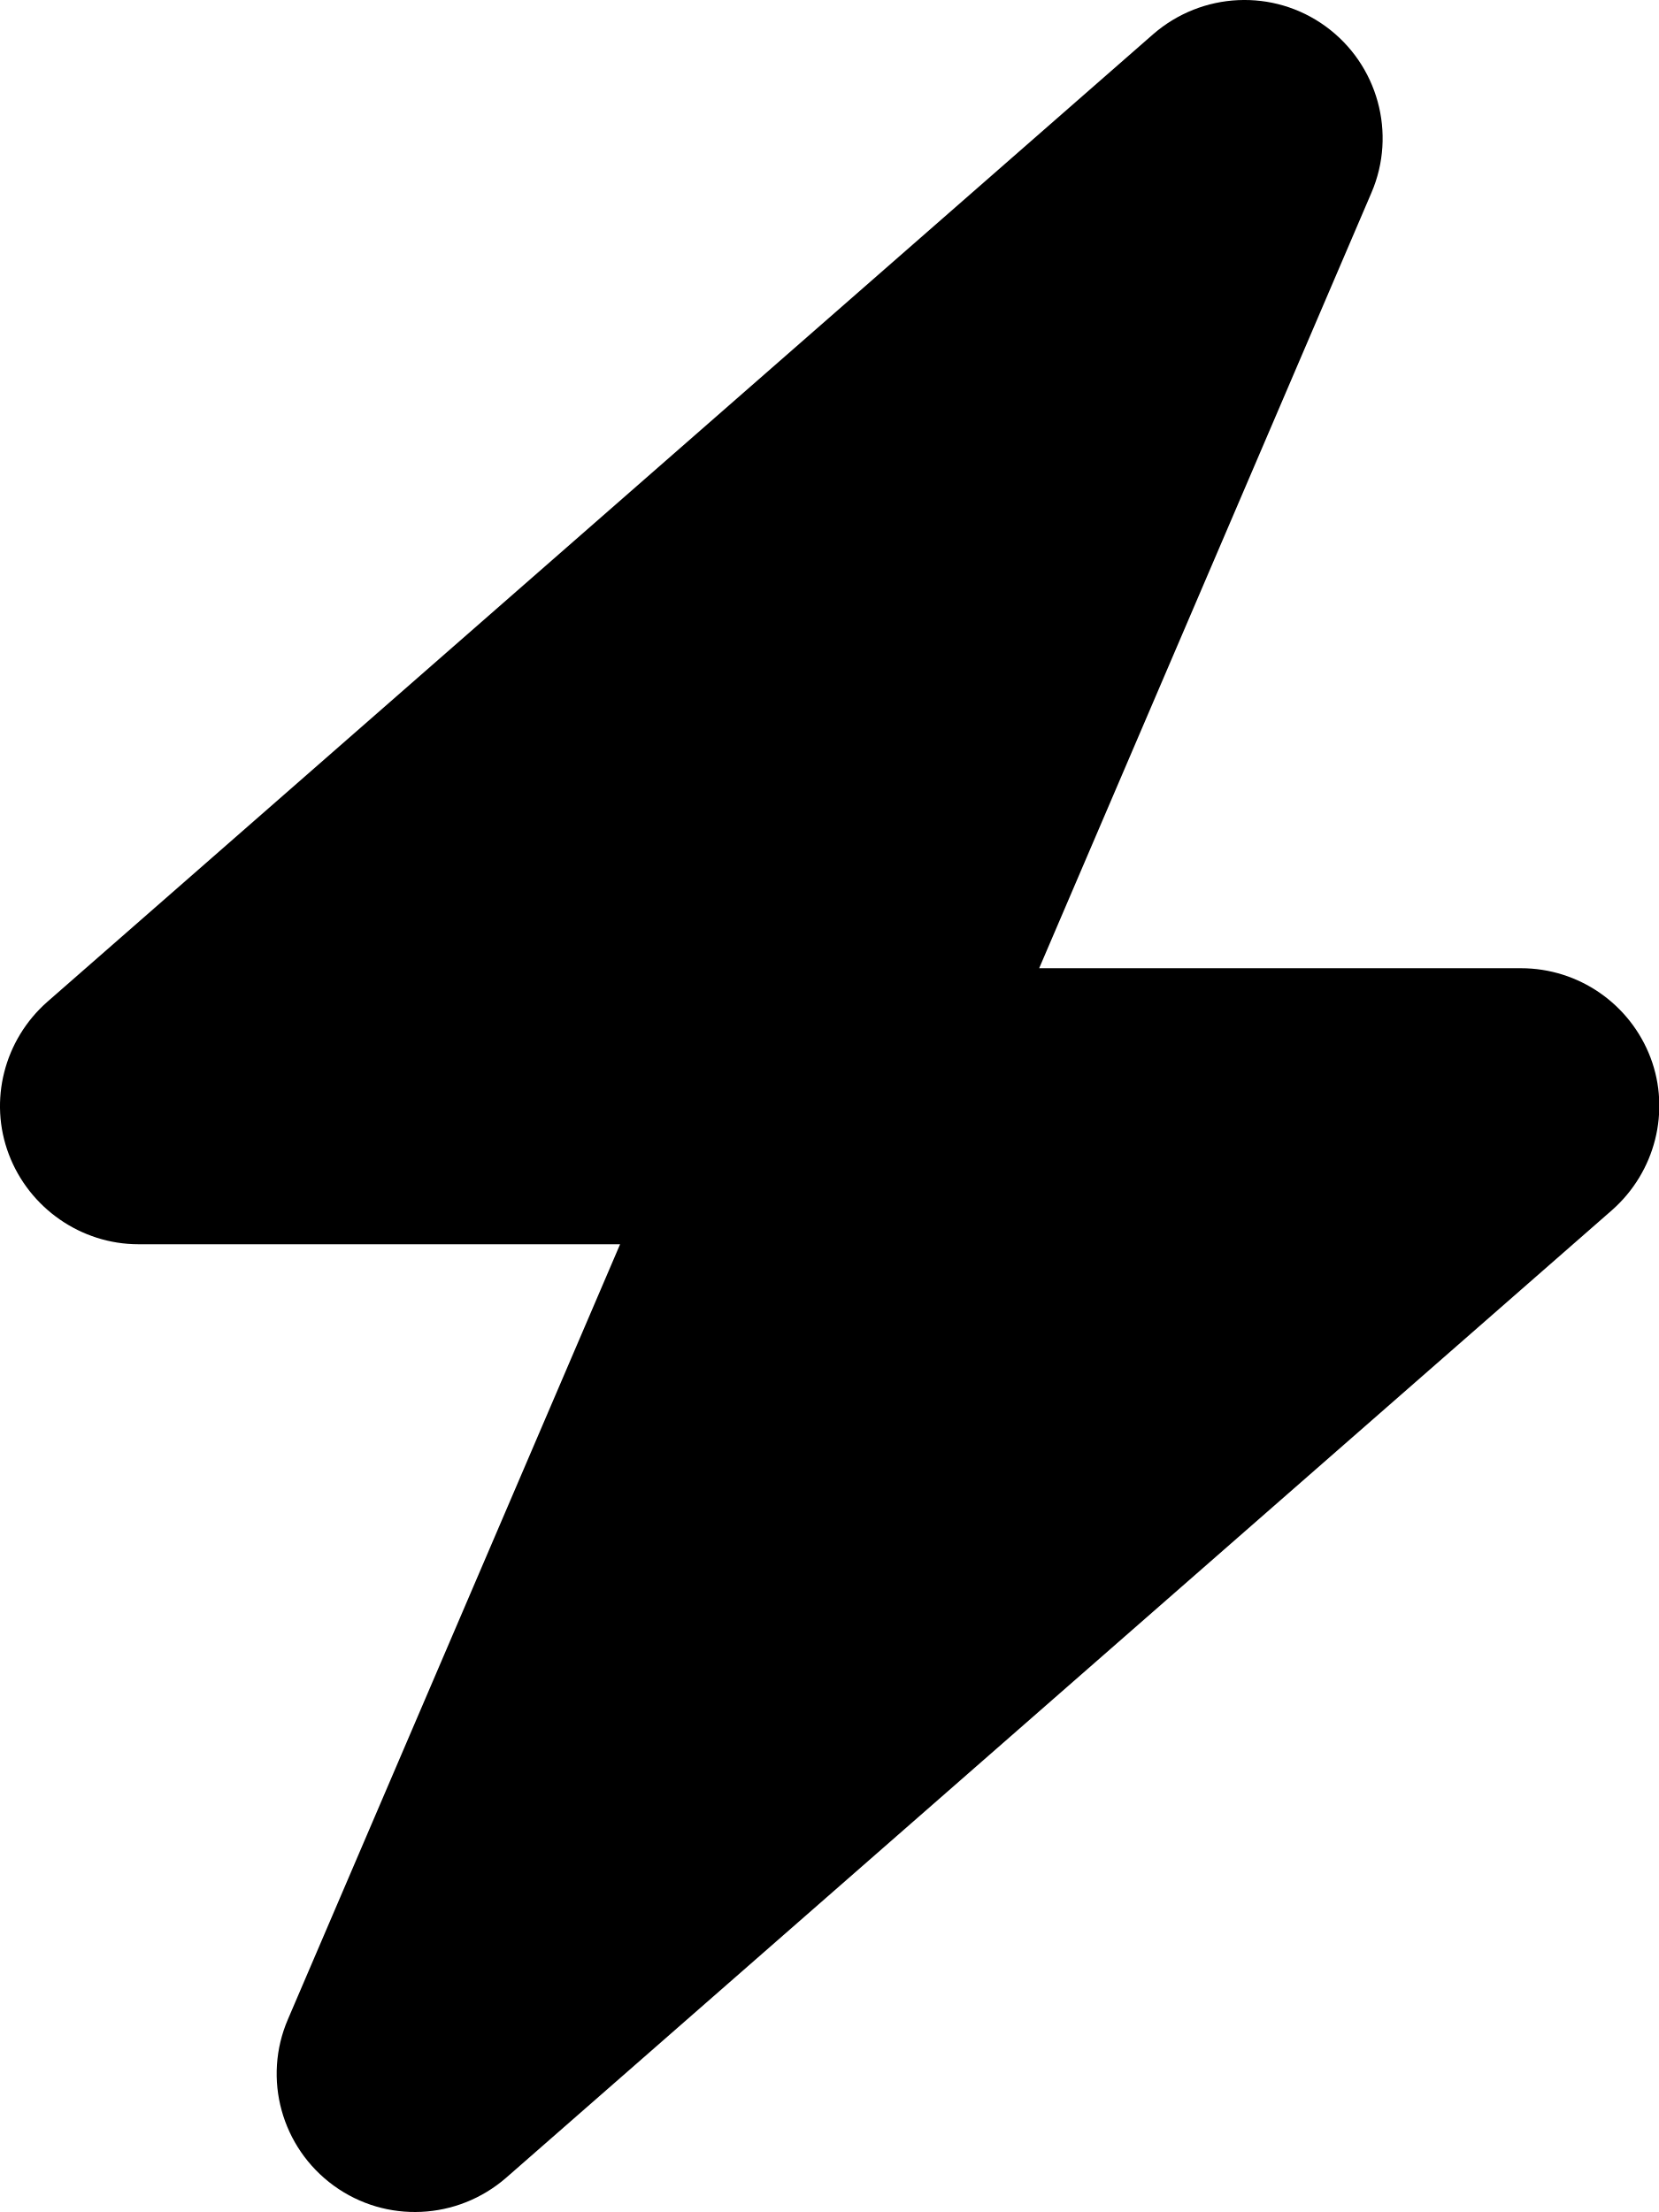
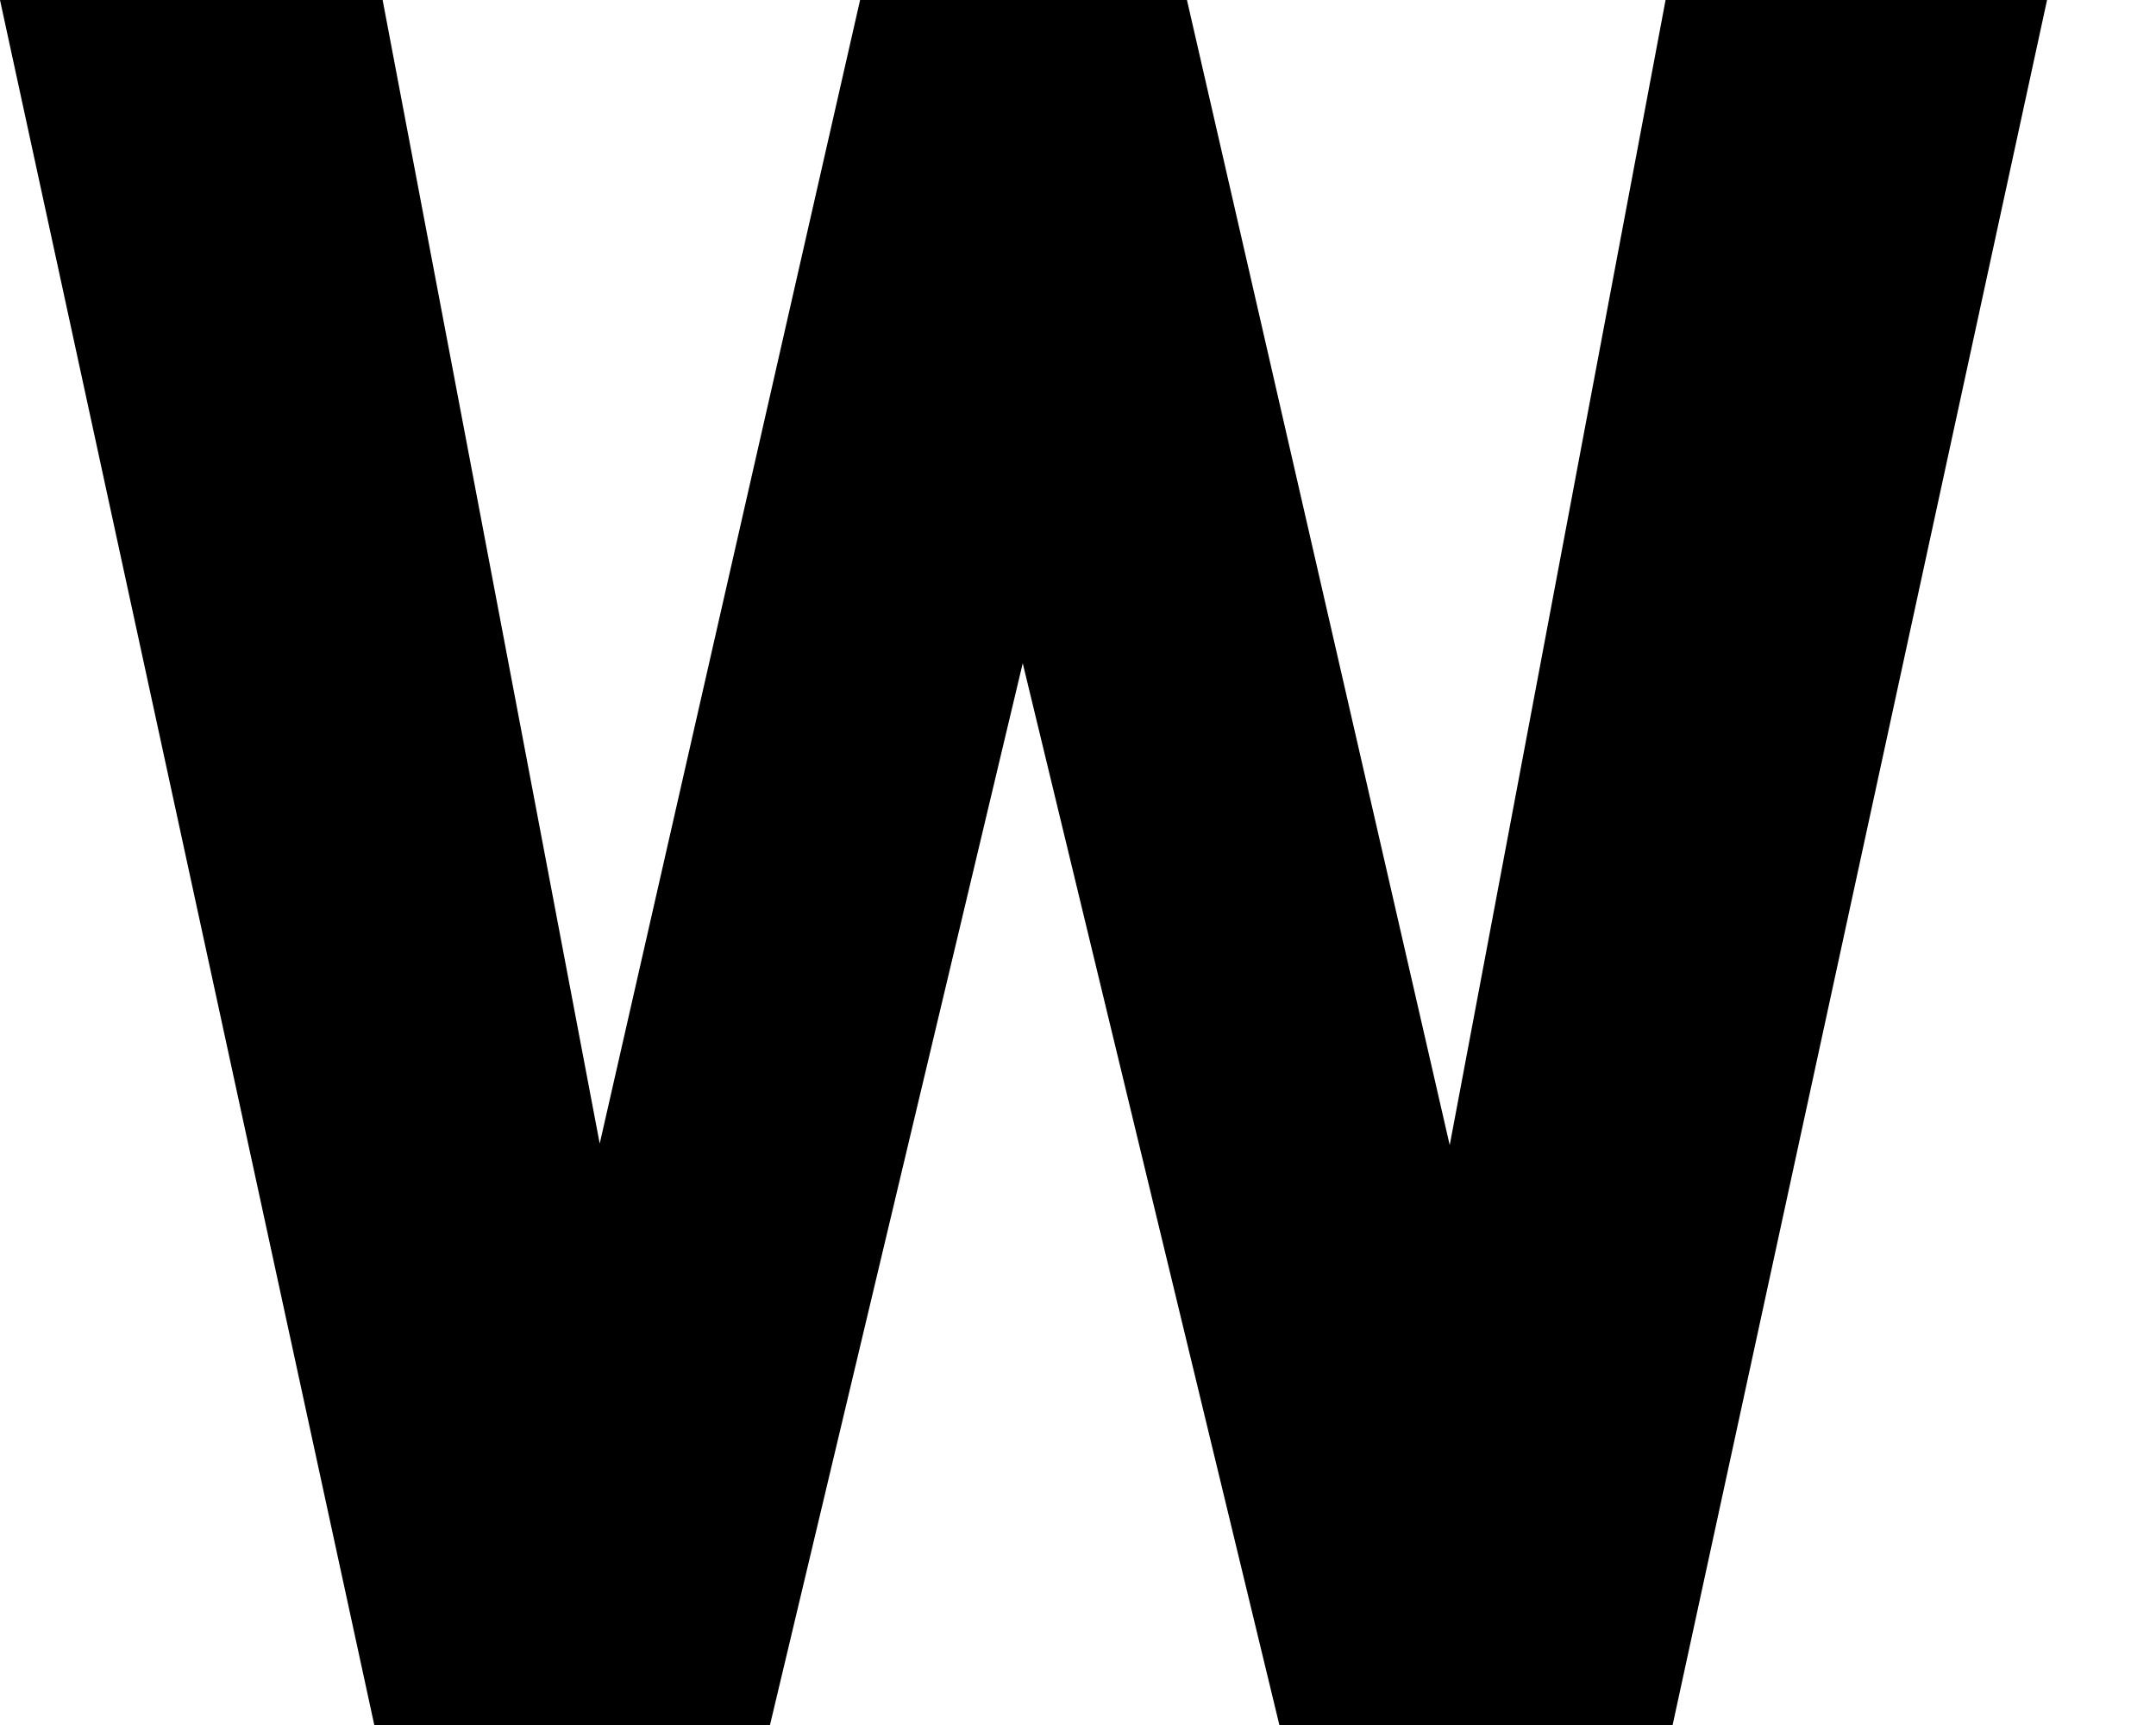
- <svg xmlns="http://www.w3.org/2000/svg" width="18" height="24" viewBox="0 0 18 24" fill="none">
-   <path d="M14.88 2.091C15.156 1.449 14.95 0.699 14.383 0.286C13.816 -0.126 13.042 -0.089 12.512 0.371L0.513 10.87C0.044 11.283 -0.125 11.944 0.096 12.525C0.316 13.106 0.878 13.5 1.502 13.5H6.728L3.124 21.909C2.847 22.551 3.053 23.301 3.621 23.714C4.188 24.126 4.961 24.089 5.491 23.629L17.49 13.13C17.959 12.717 18.128 12.056 17.908 11.475C17.687 10.894 17.13 10.505 16.501 10.505H11.275L14.88 2.091Z" fill="black" />
+ <svg xmlns="http://www.w3.org/2000/svg" width="15" height="12" viewBox="0 0 15 12" fill="none">
+   <path d="M3.593 10.5L5.984 0H7.36L7.904 1.302L5.357 12H3.849L3.593 10.5ZM2.662 0L4.665 10.55L4.319 12H2.604L0 0H2.662ZM9.61 10.492L11.588 0H14.242L11.637 12H9.94L9.61 10.492ZM8.258 0L10.681 10.558L10.401 12H8.901L6.313 1.294L6.882 0H8.258Z" fill="black" />
</svg>
